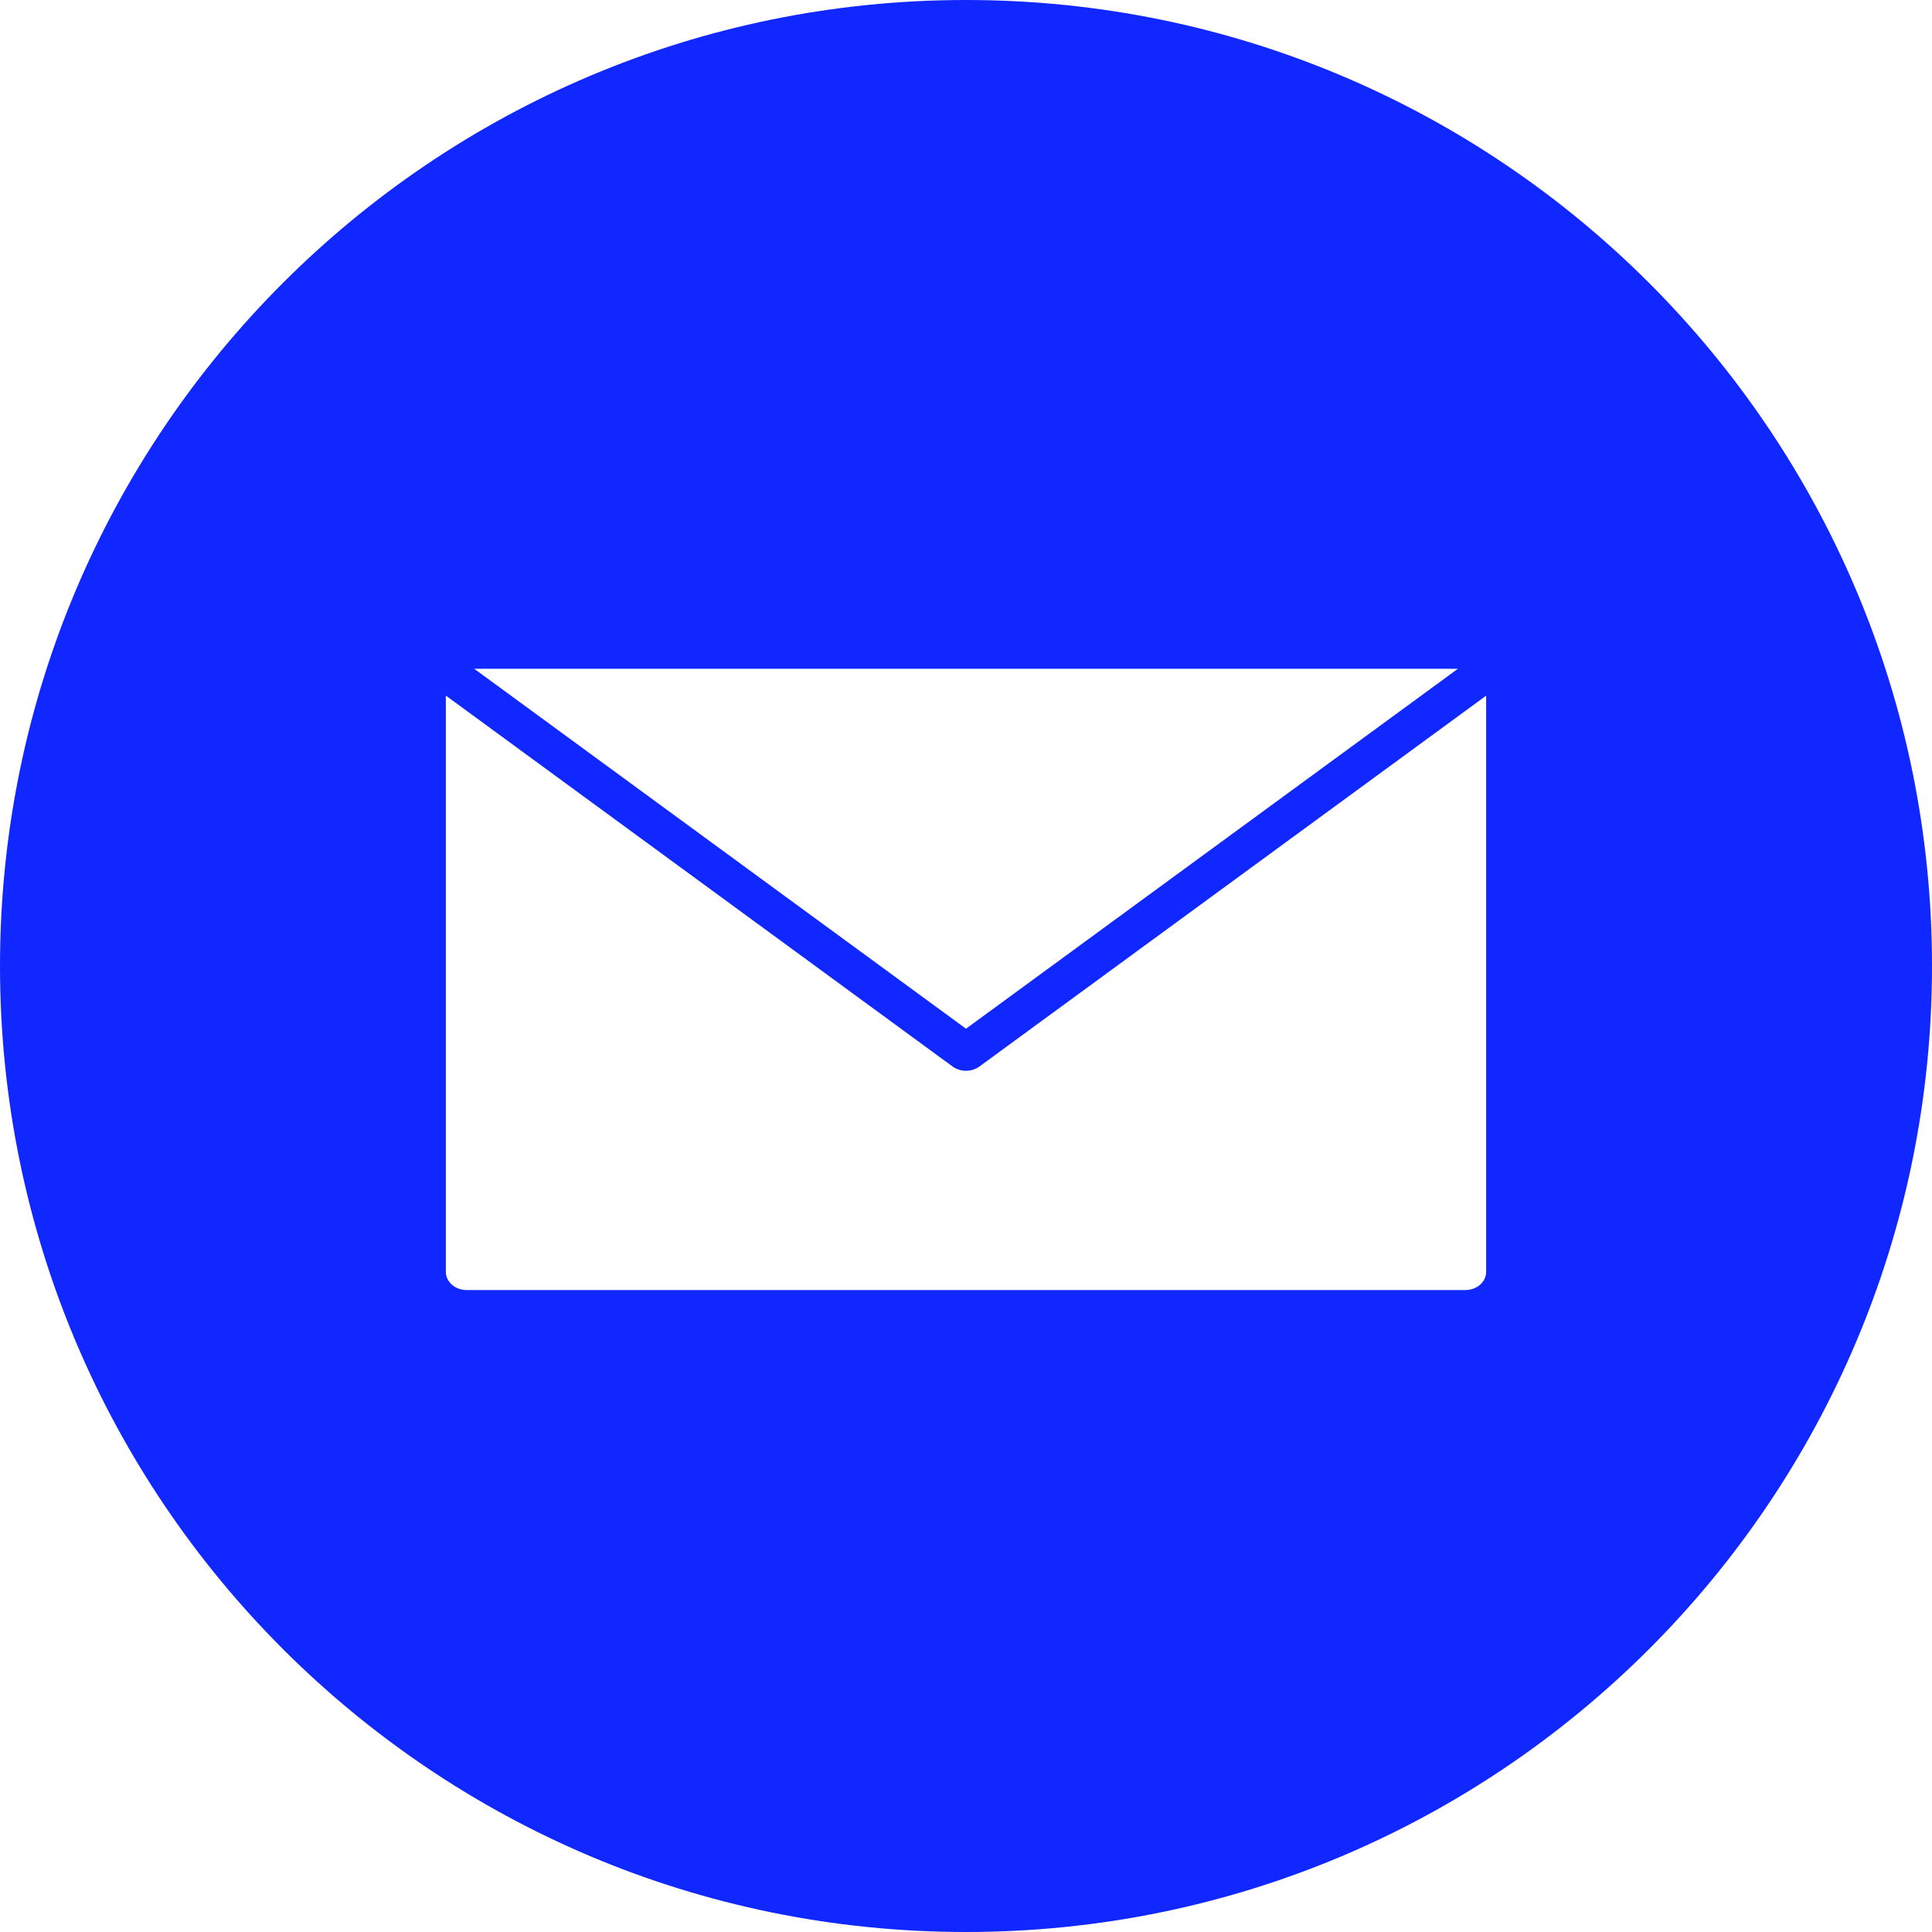
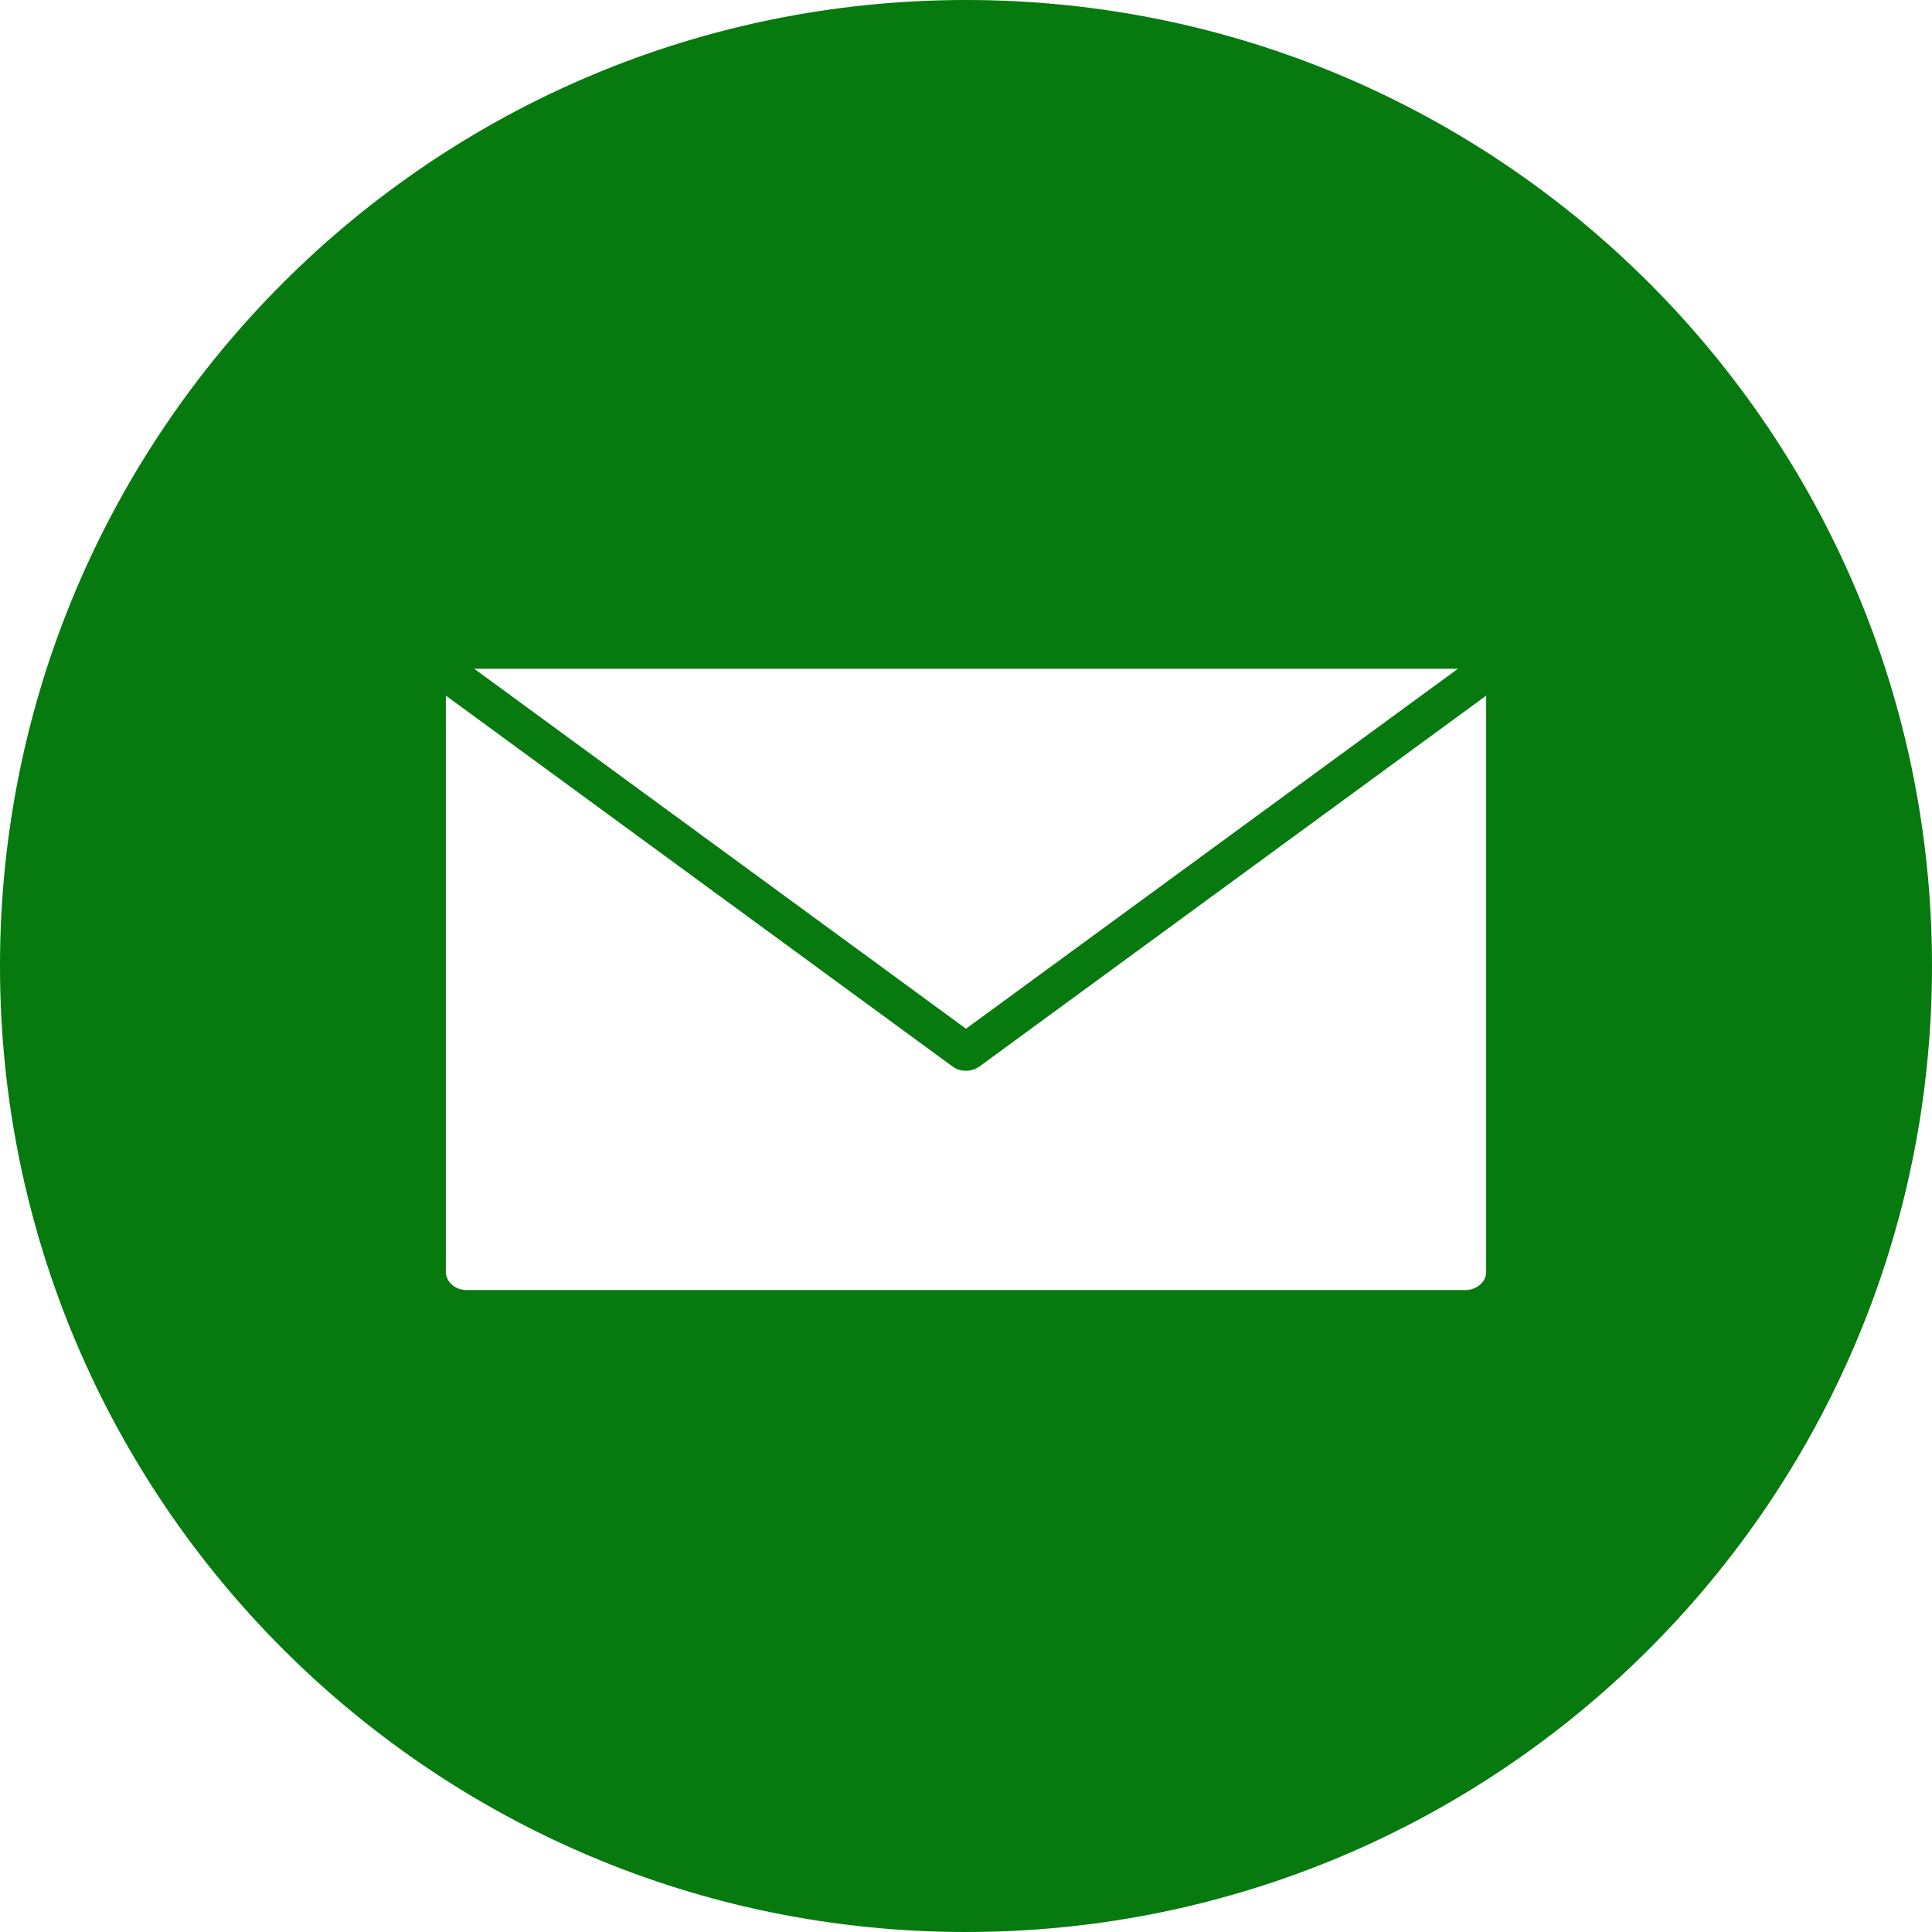
<svg xmlns="http://www.w3.org/2000/svg" fill="none" viewBox="0 0 26 26" id="email">
-   <path fill-rule="evenodd" clip-rule="evenodd" d="M26 13c0 7.18-5.82 13-13 13S0 20.18 0 13 5.82 0 13 0s13 5.82 13 13zM6.382 9L13 13.844 19.62 9H6.382zM13 14.41a.304.304 0 00.18-.057L20 9.362v7.753c0 .136-.125.246-.28.246H6.28c-.155 0-.28-.11-.28-.246V9.361l6.82 4.992a.304.304 0 00.18.057z" fill="#1127ff" />
+   <path fill-rule="evenodd" clip-rule="evenodd" d="M26 13c0 7.18-5.82 13-13 13S0 20.18 0 13 5.82 0 13 0s13 5.82 13 13zM6.382 9L13 13.844 19.62 9H6.382zM13 14.41a.304.304 0 00.18-.057L20 9.362v7.753c0 .136-.125.246-.28.246H6.28c-.155 0-.28-.11-.28-.246V9.361l6.82 4.992a.304.304 0 00.18.057z" fill="#067a0f" />
</svg>
